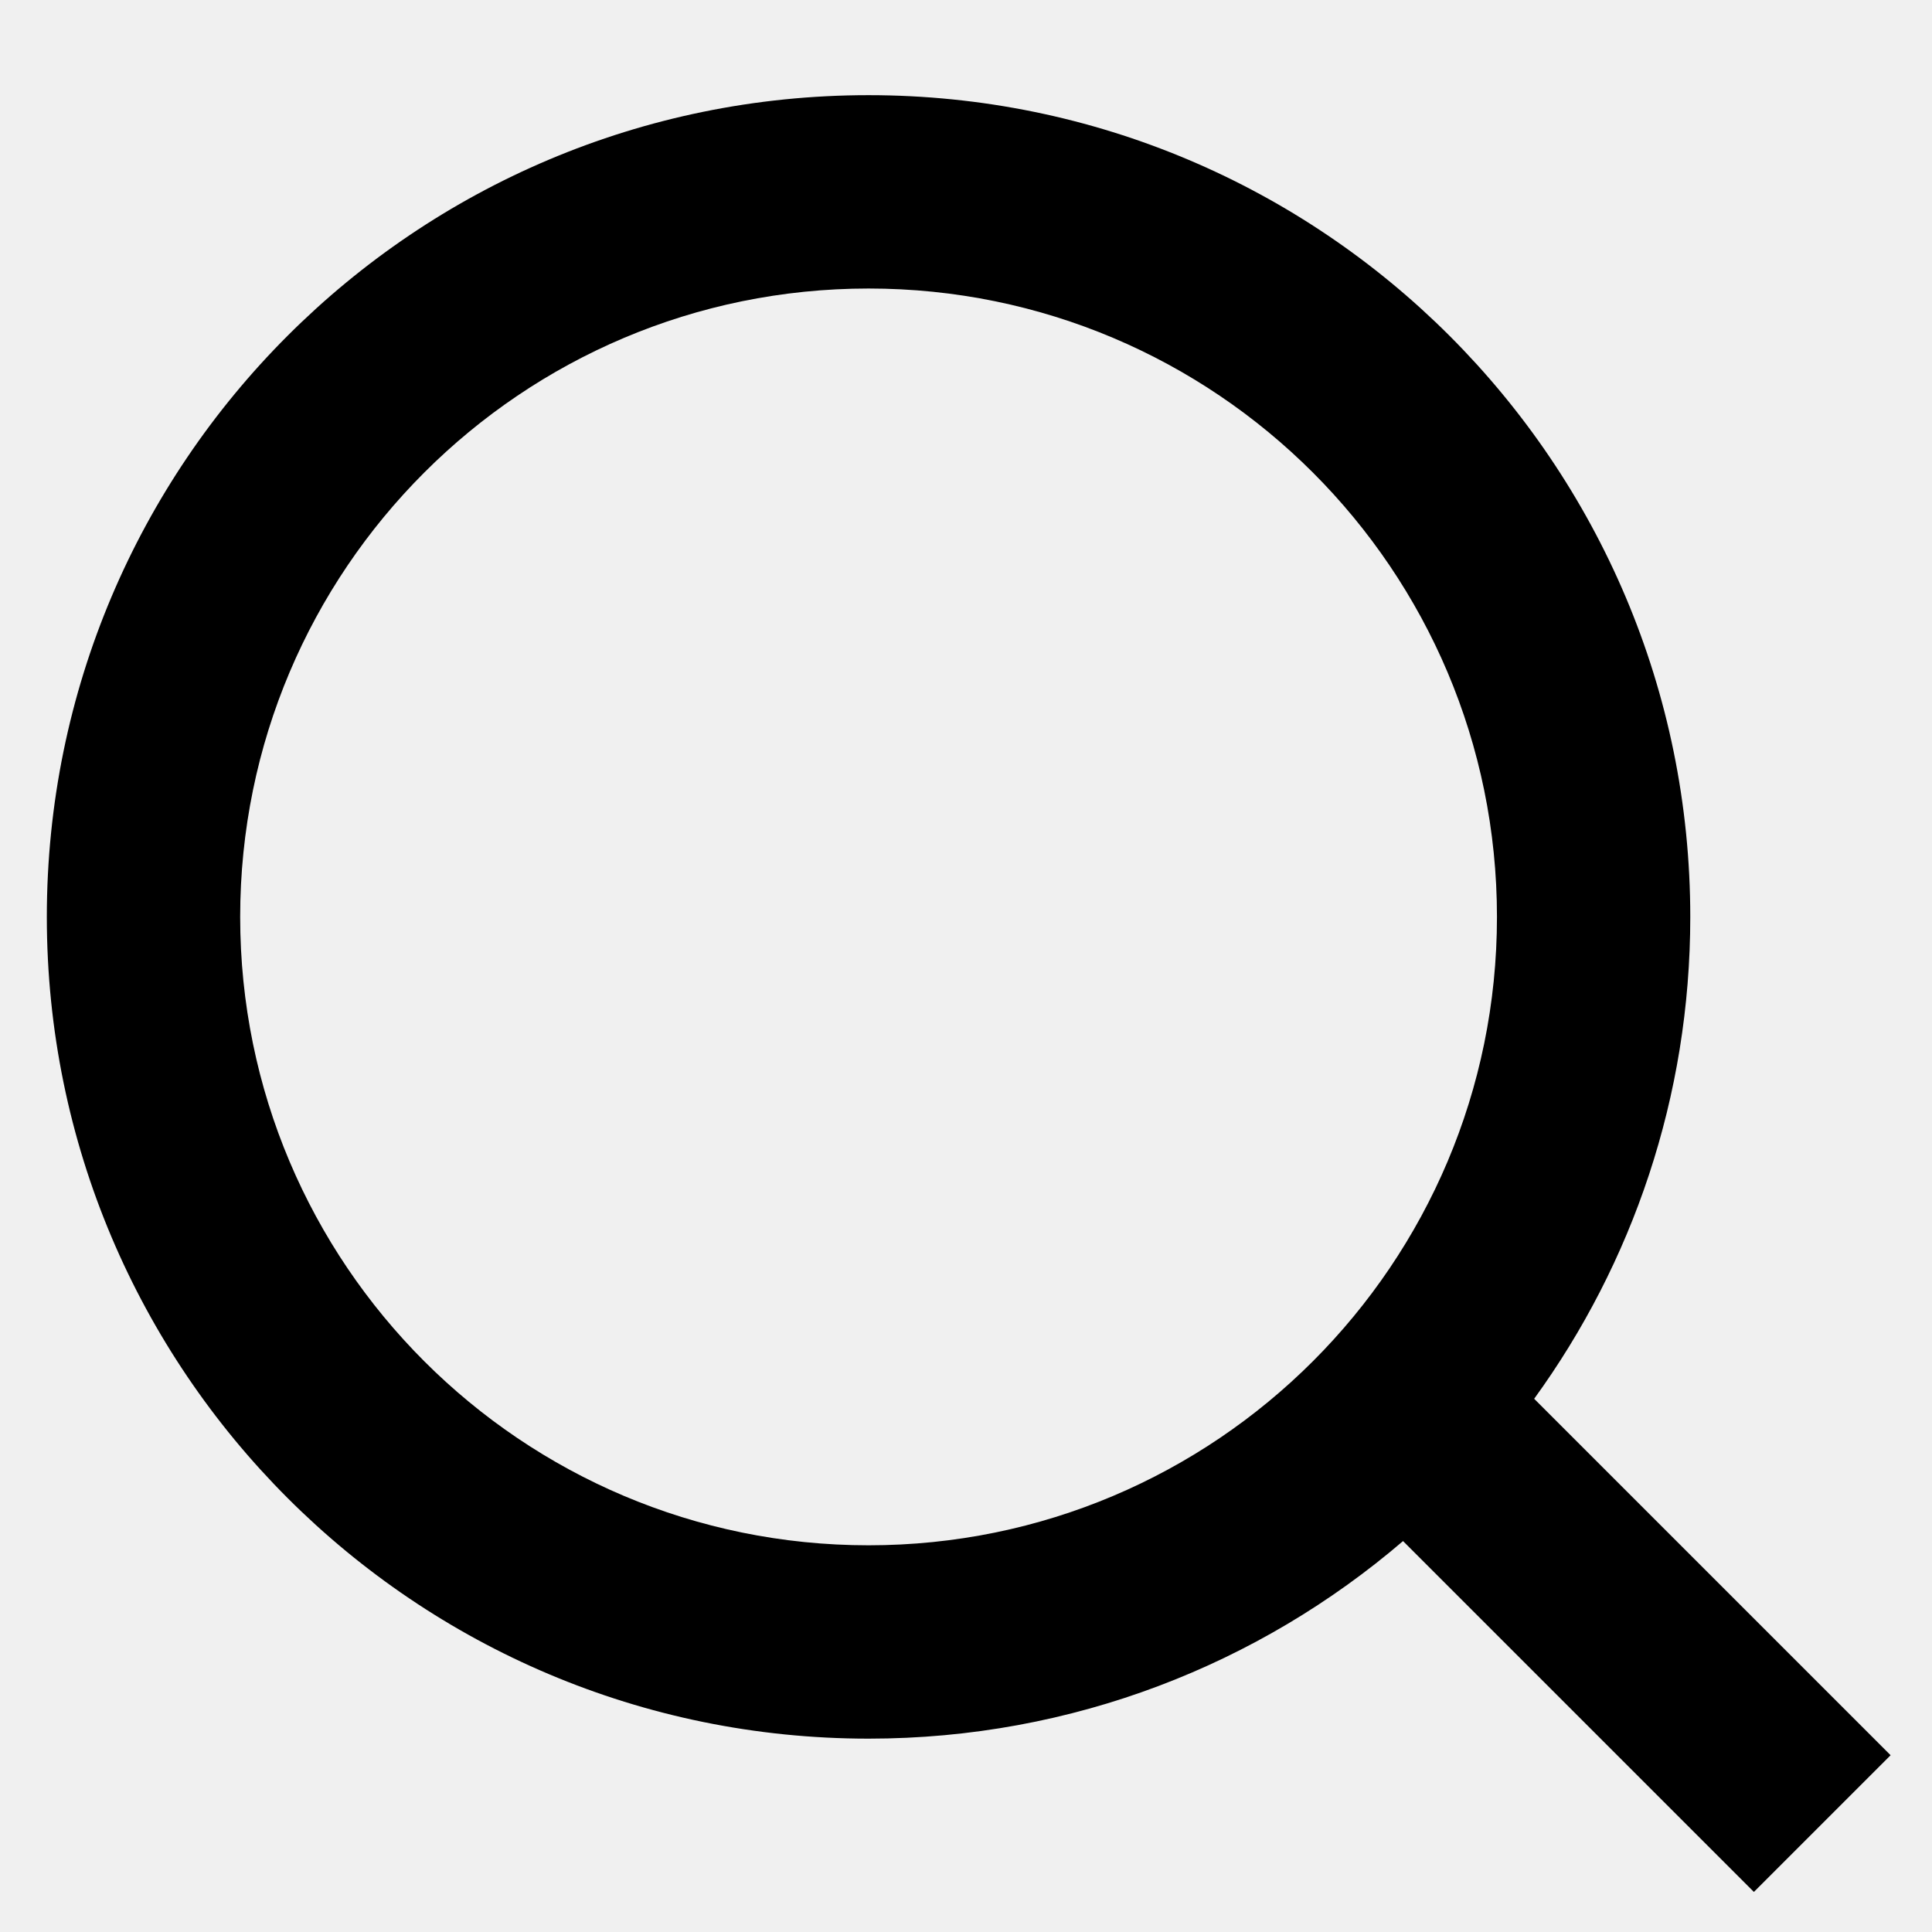
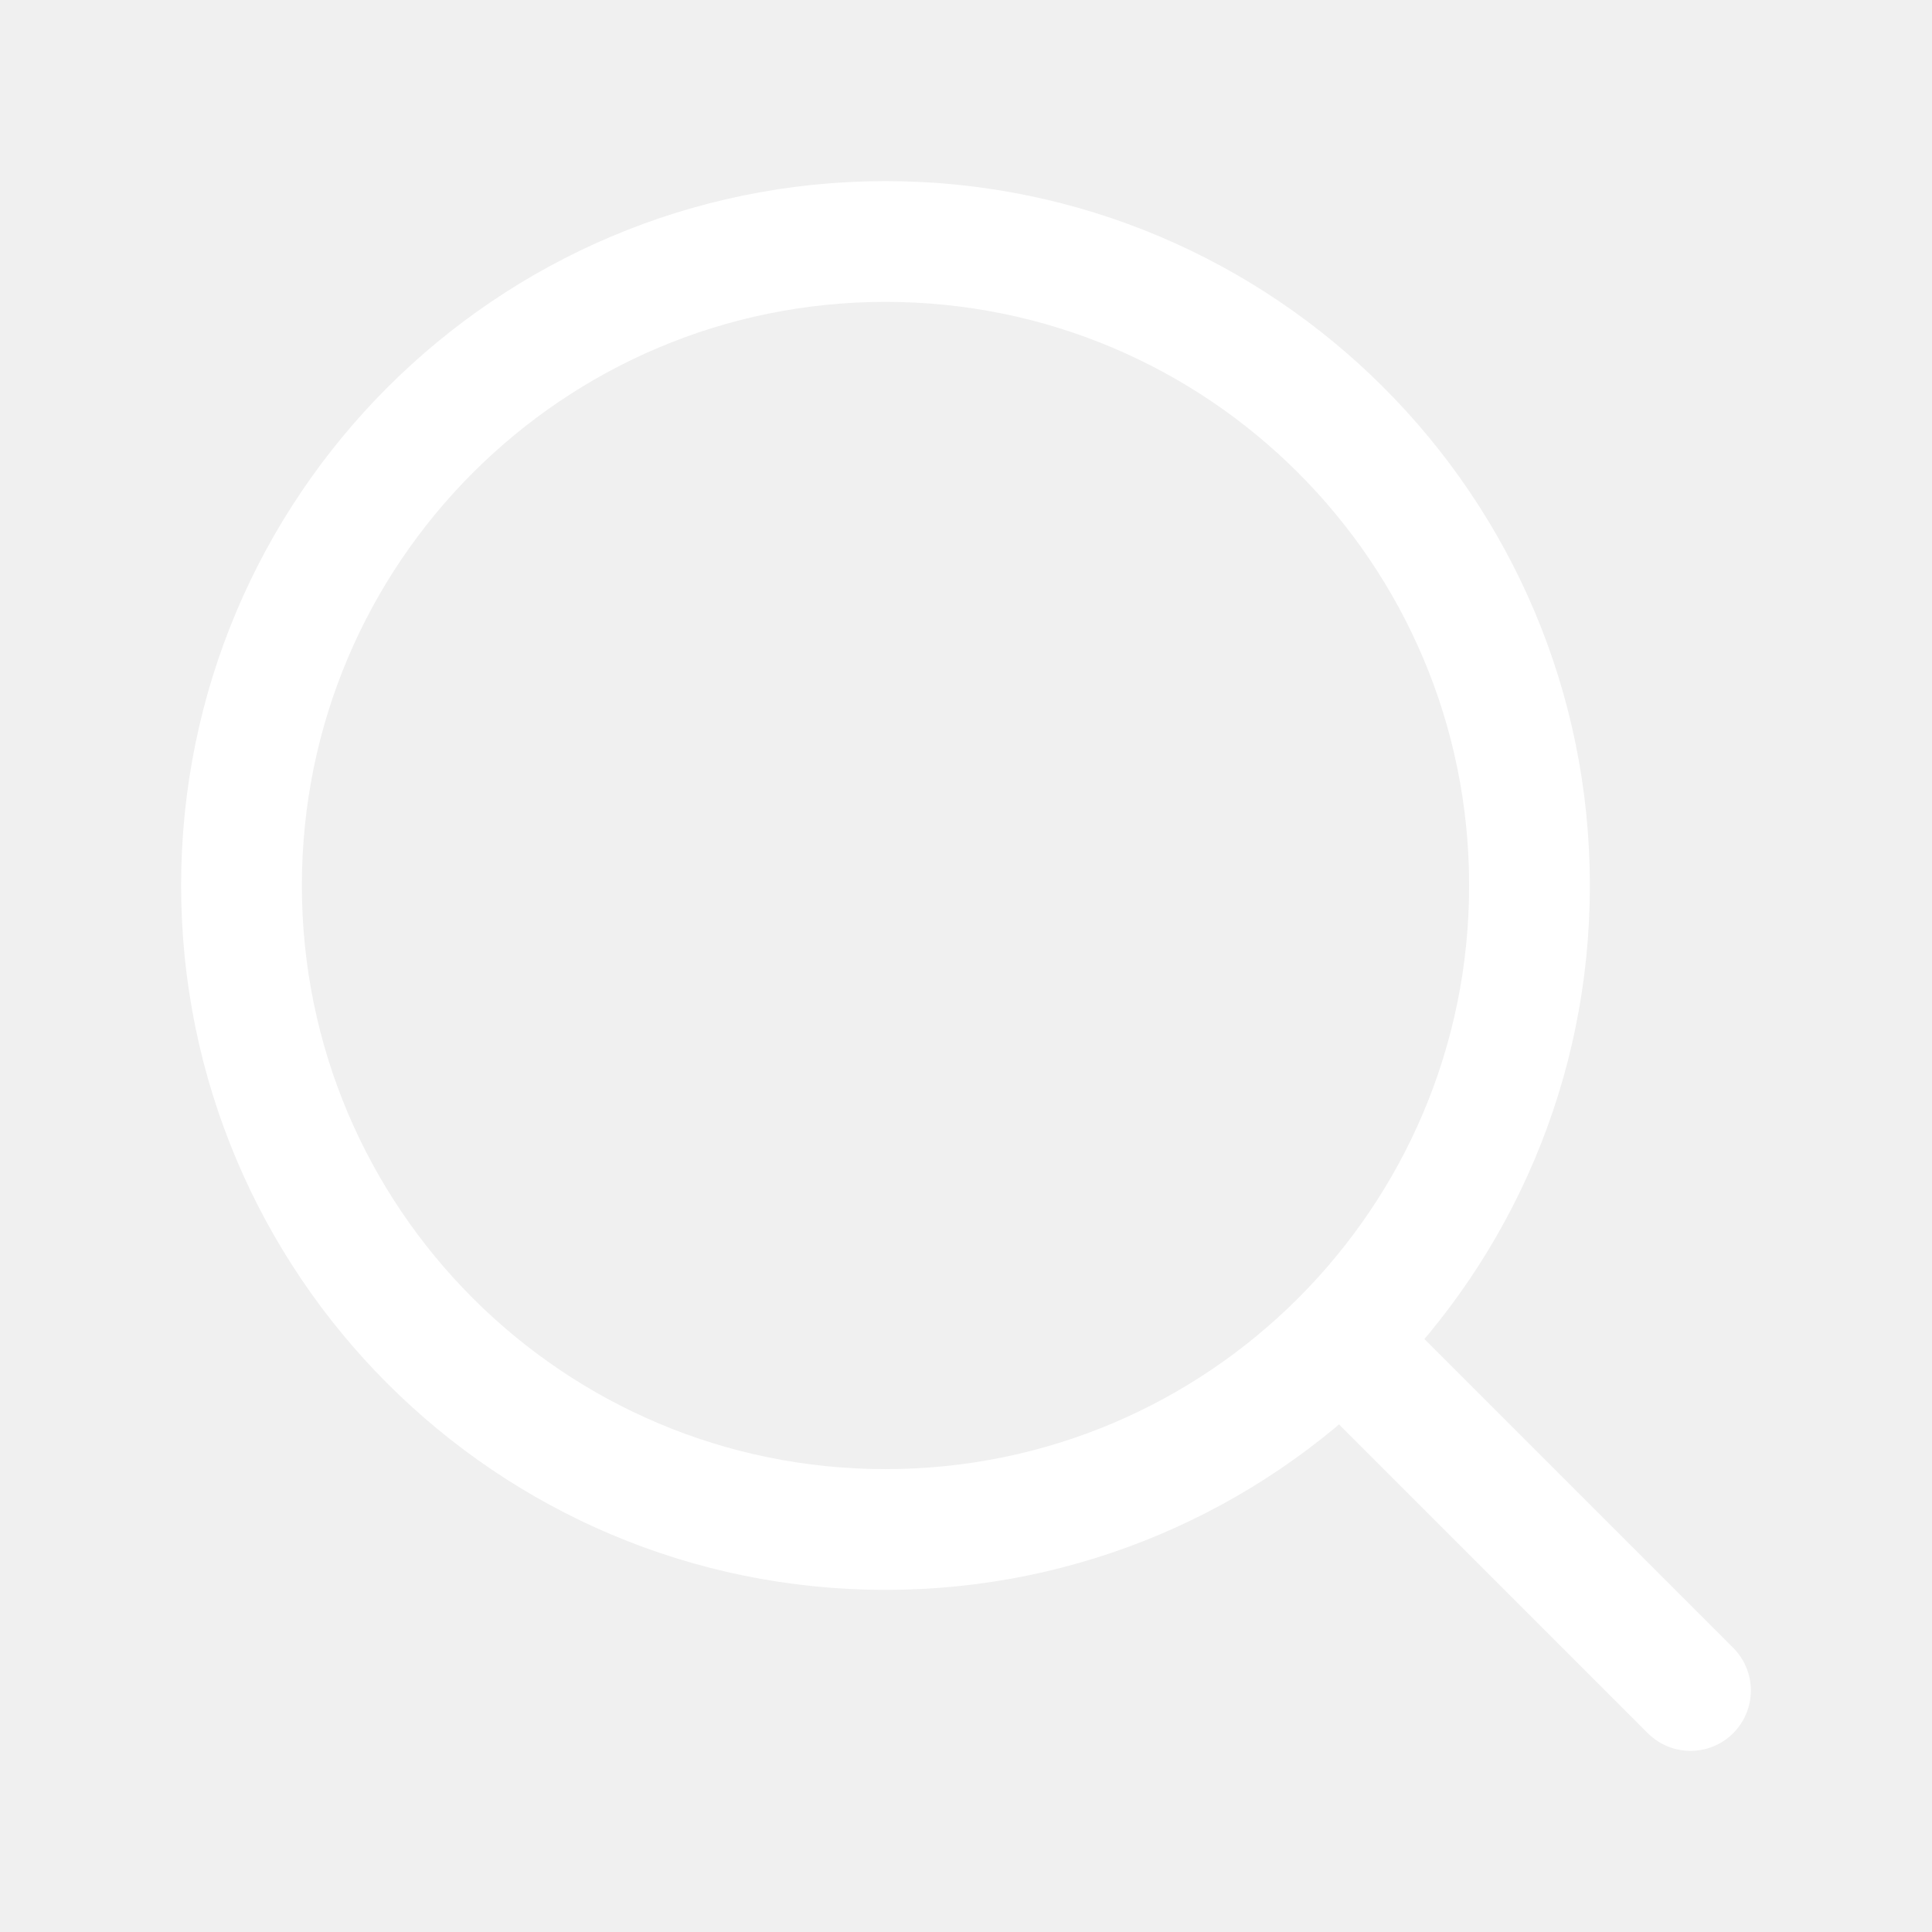
- <svg viewBox="0 0 512 512">
-   <path d="M501.03,465.15l-94.46-94.46c26.02-35.88,41.37-79.99,41.37-127.7,0-120.27-97.5-217.77-217.77-217.77S12.41,122.72,12.41,242.99s97.5,217.77,217.77,217.77c54.09,0,103.56-19.73,141.64-52.36l92.98,92.98,36.23-36.23Zm-270.85-55.63c-91.97,0-166.53-74.56-166.53-166.53S138.21,76.46,230.18,76.46s166.53,74.56,166.53,166.53-74.56,166.53-166.53,166.53Z" />
+ <svg xmlns="http://www.w3.org/2000/svg" width="24" height="24" fill="none" stroke="#fff" stroke-linecap="round" stroke-linejoin="round" stroke-width="1.5" color="currentColor">
+   <path d="m17 17 4 4M19 11a8 8 0 1 0-16 0 8 8 0 0 0 16 0" />
</svg>
